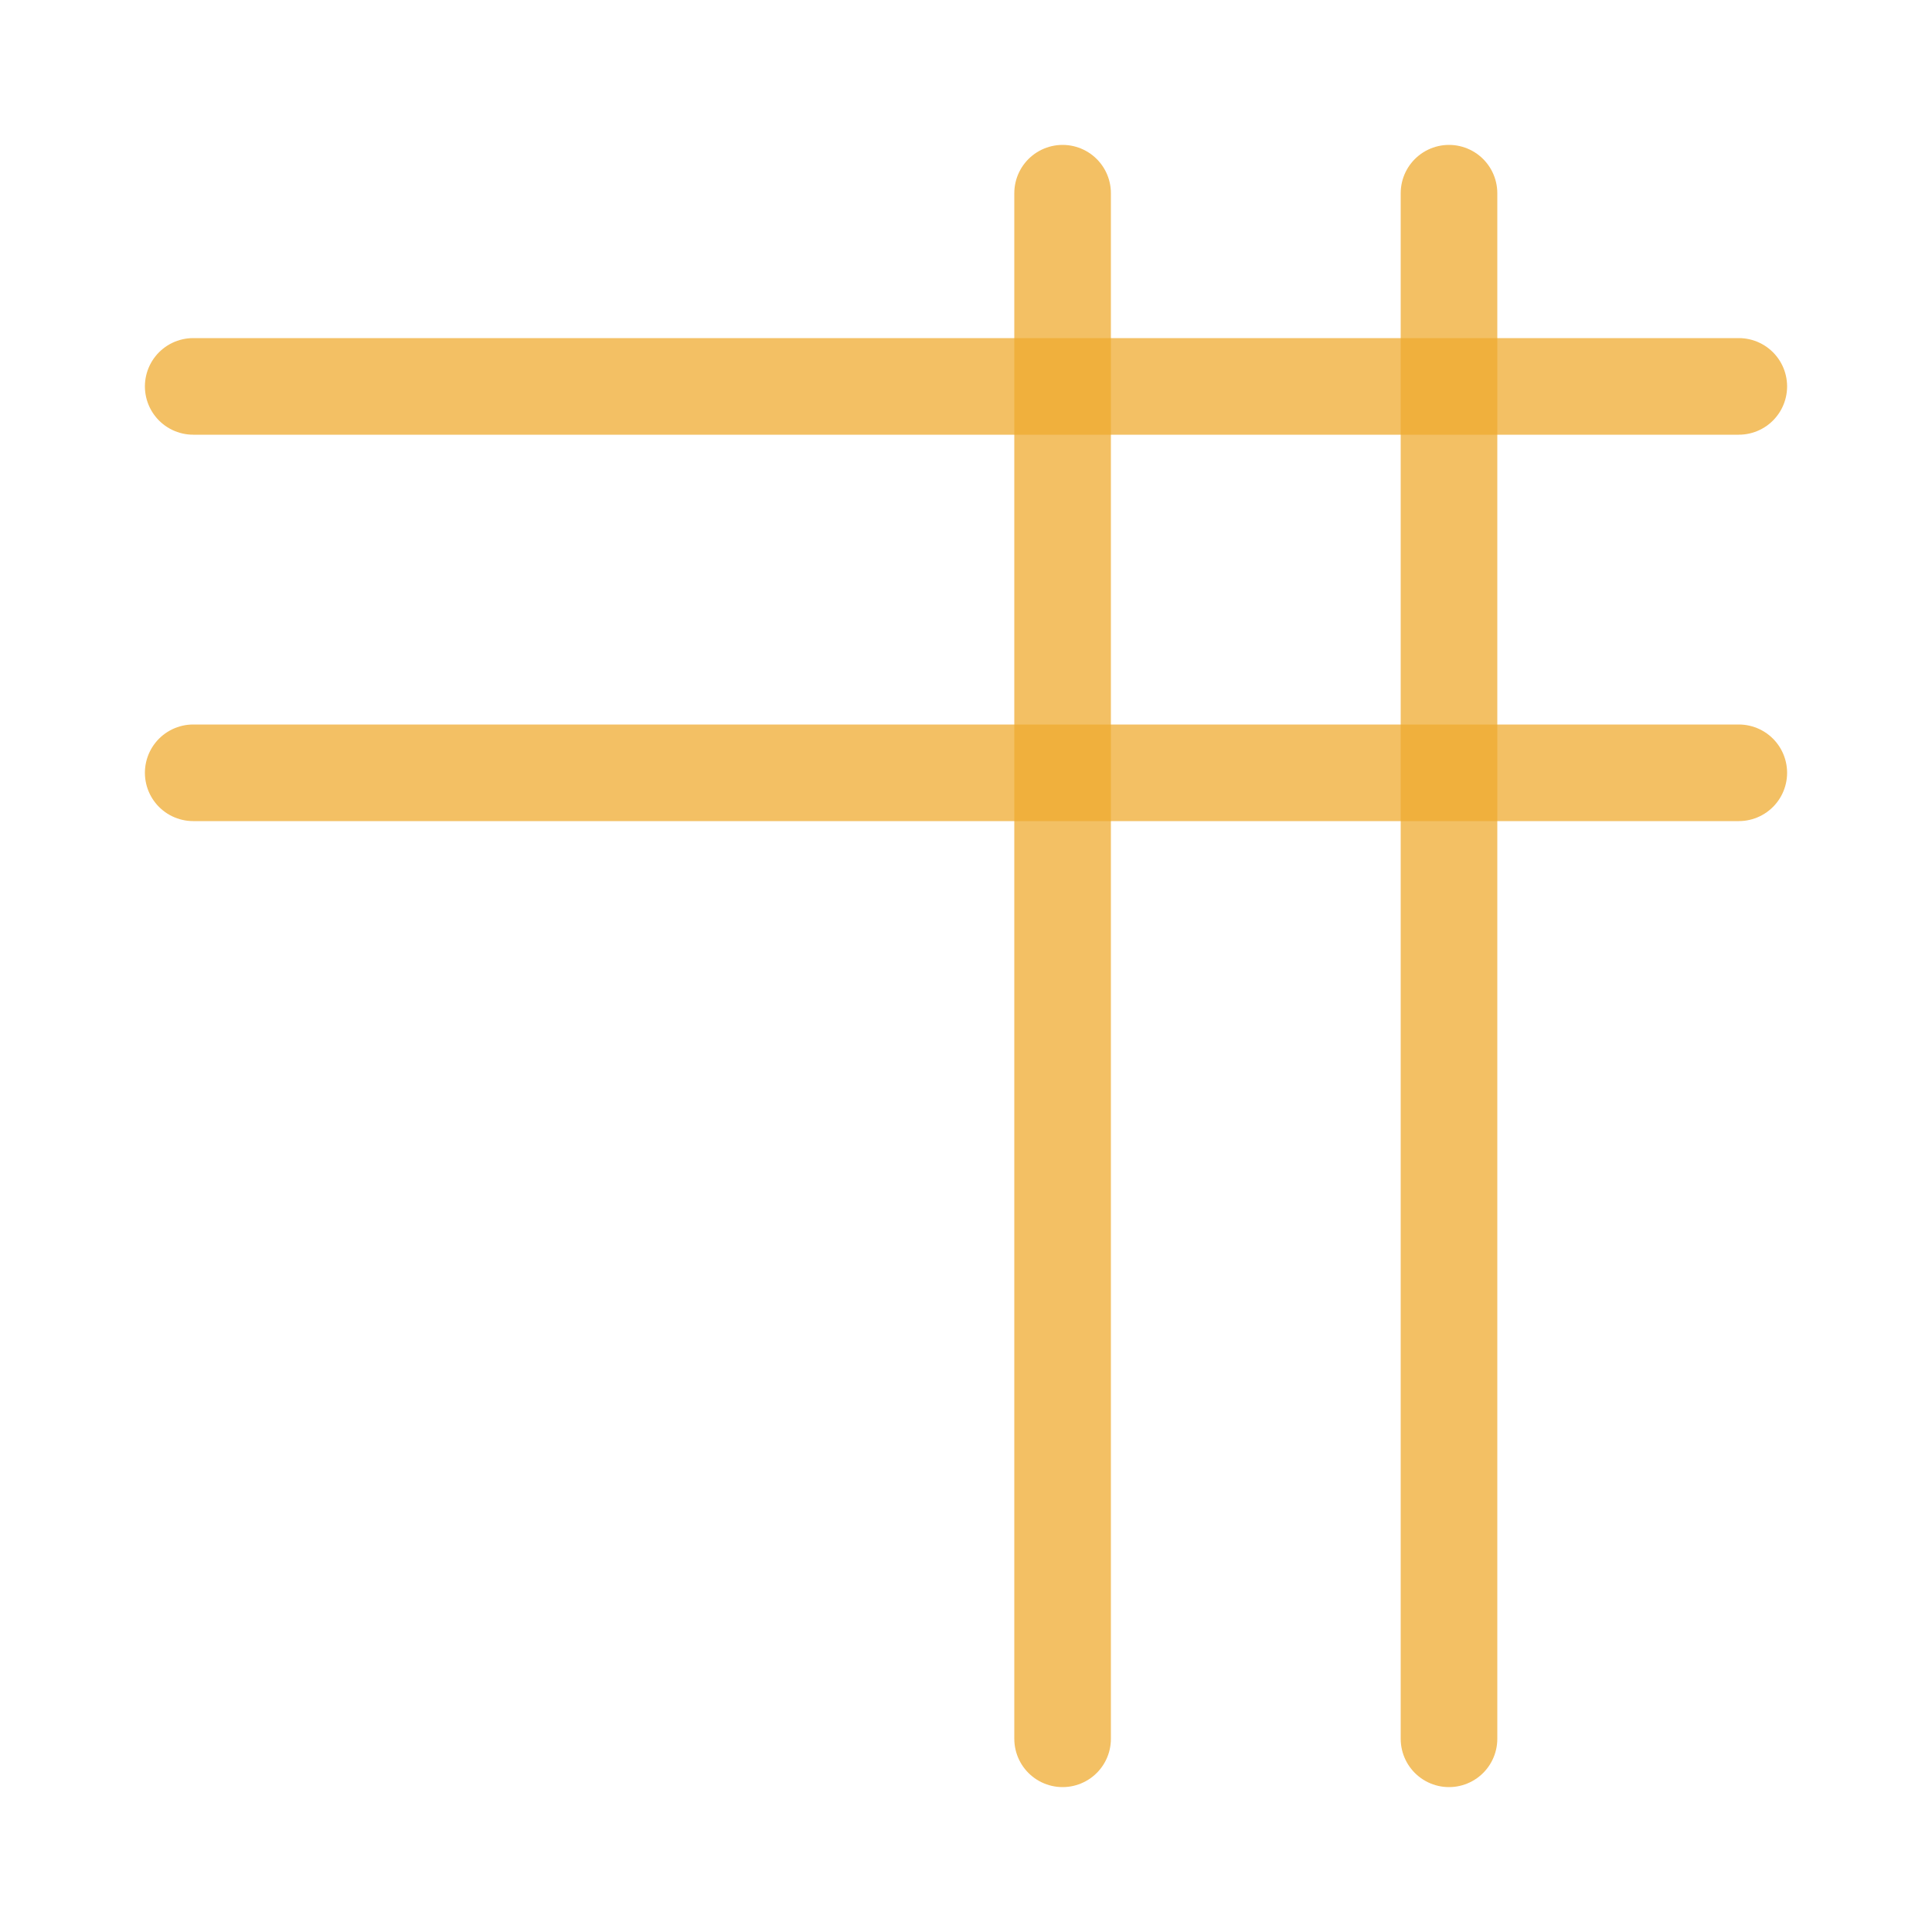
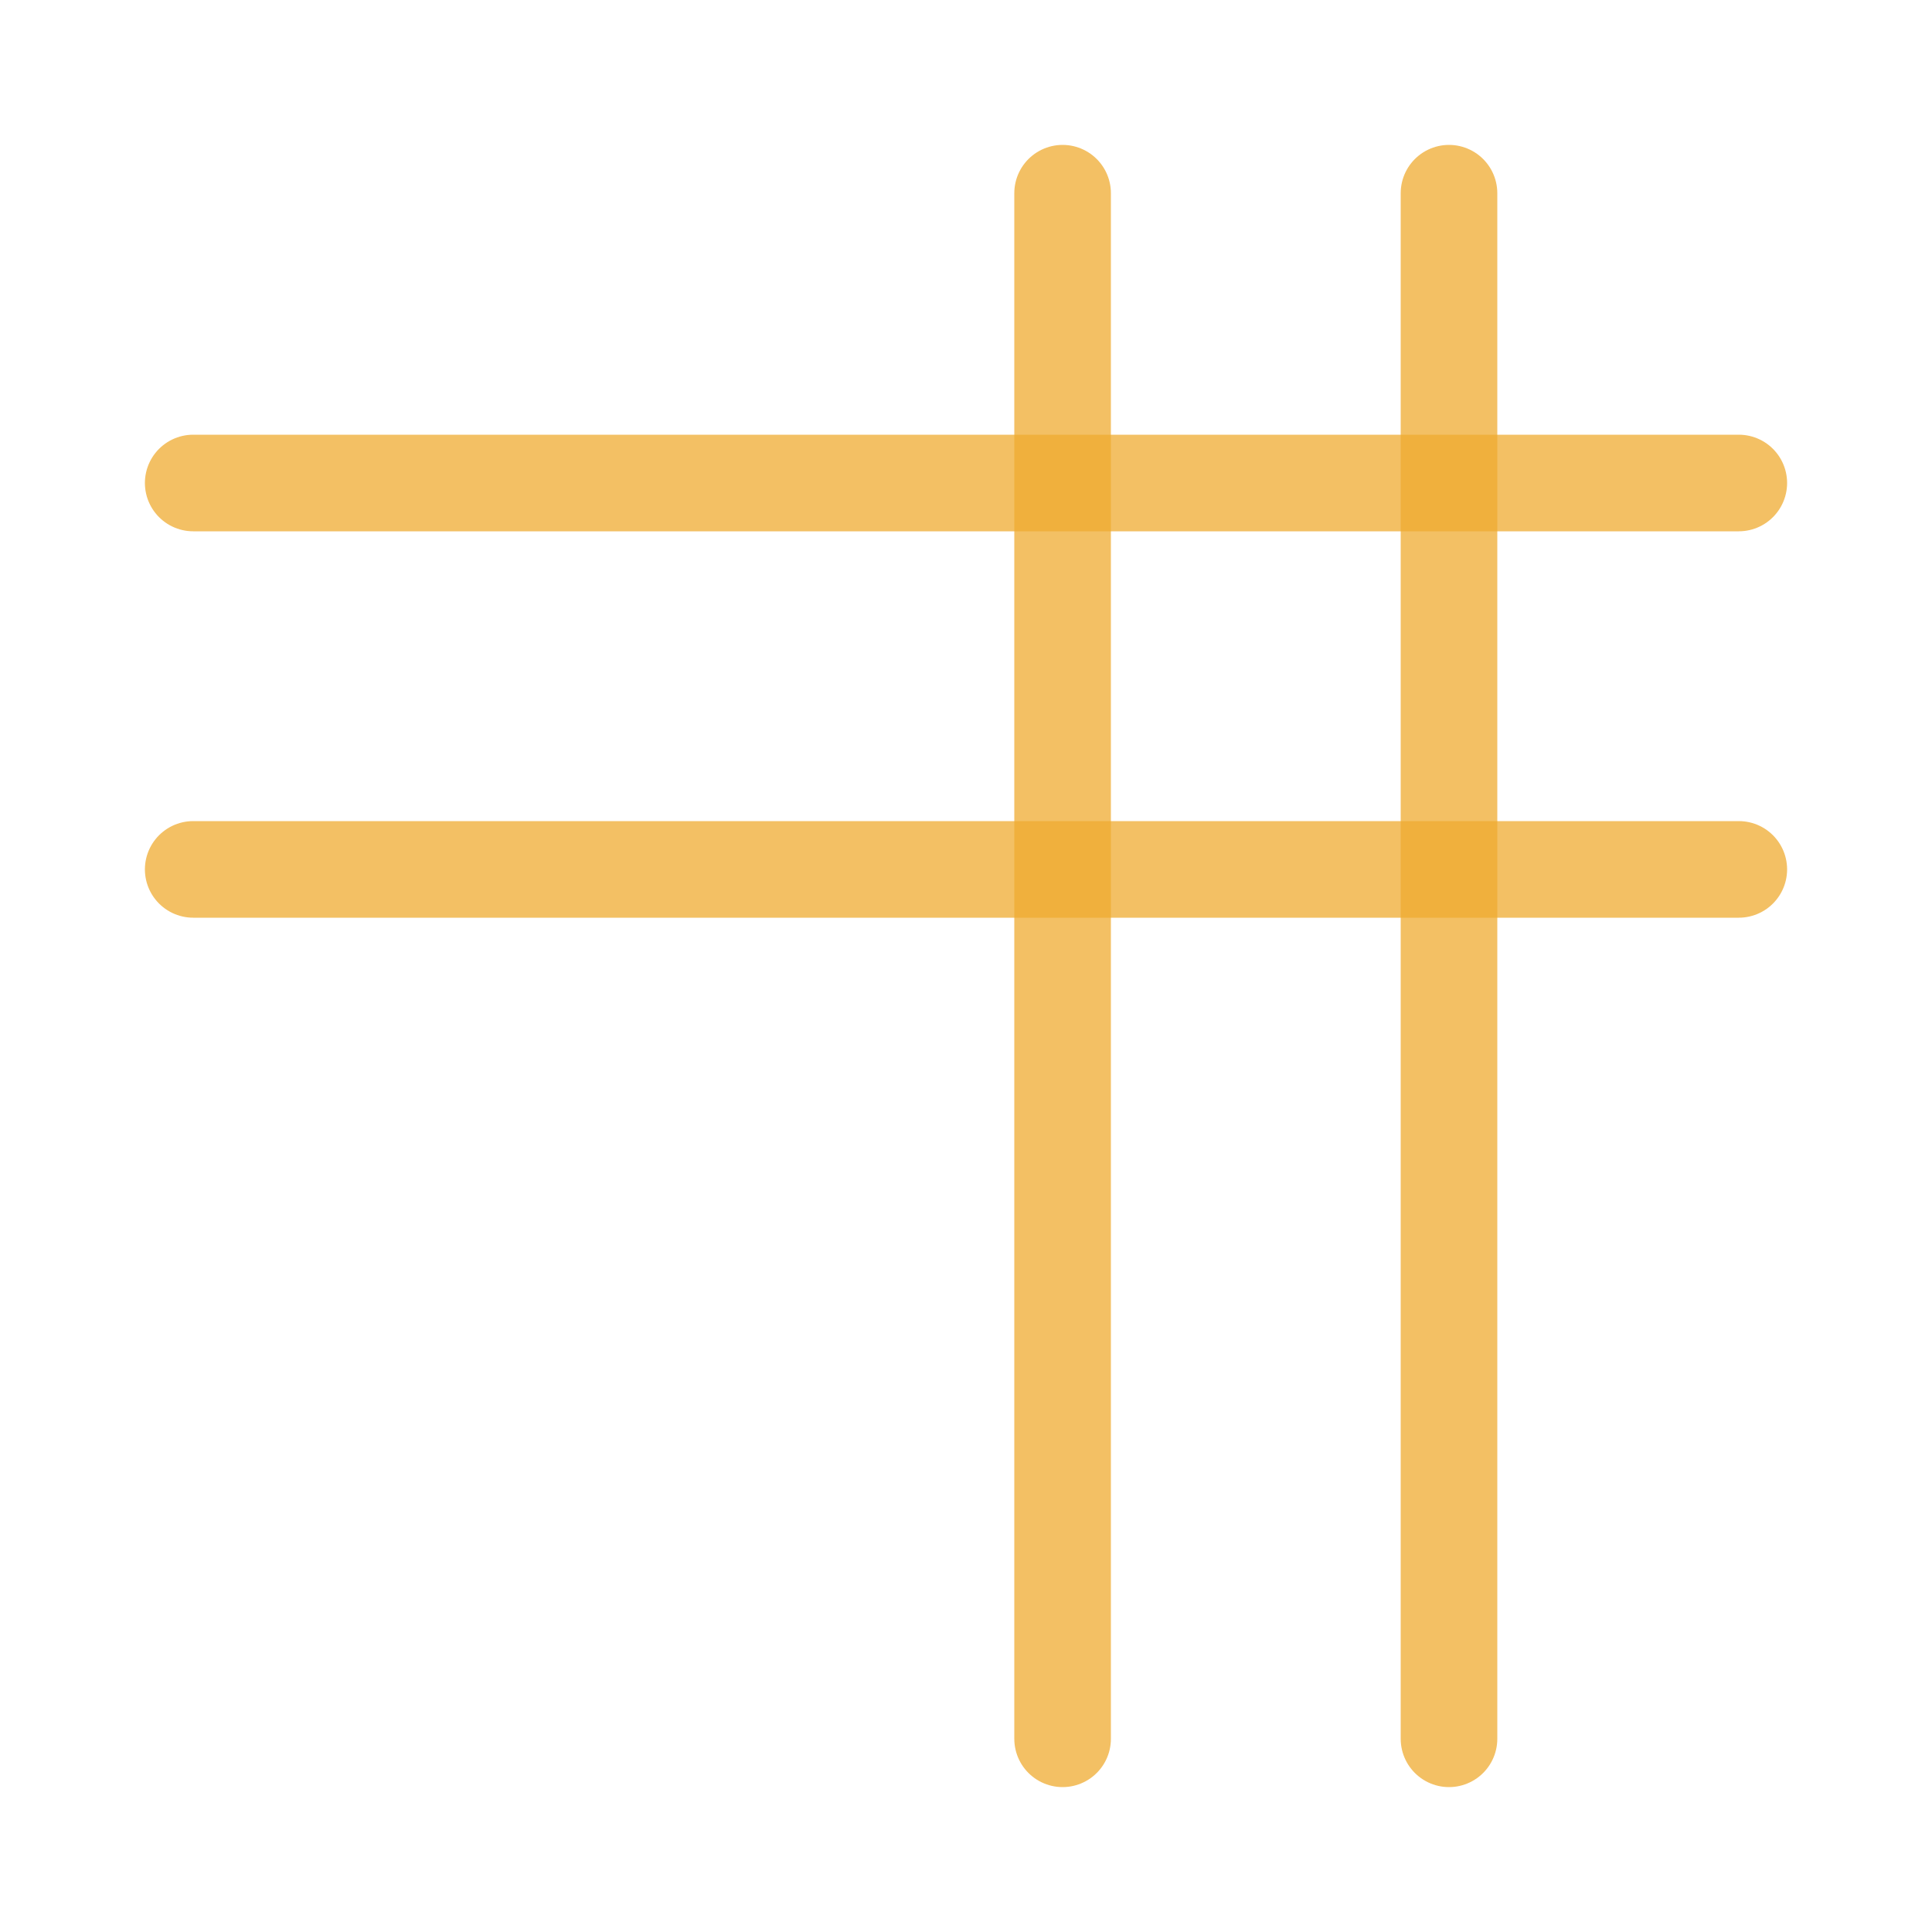
<svg xmlns="http://www.w3.org/2000/svg" xmlns:xlink="http://www.w3.org/1999/xlink" version="1.1" viewBox="0 0 100 100">
  <style>
        path{
            fill: none;
            stroke: #EEAA31;
            stroke-width: 5px;
            stroke-linecap: round;
            stroke-linejoin: miter;
            stroke-opacity: 0.75;
        }
    </style>
  <defs>
    <path id="base" d="m 0 0 L 0 80" />
  </defs>
  <use xlink:href="#base" x="55" y="10" />
  <use xlink:href="#base" x="75" y="10" />
-   <use xlink:href="#base" x="-20" y="10" transform="rotate(-90 0 0)" id="hbase" />
+   <use xlink:href="#base" x="-25" y="10" transform="rotate(-90 0 0)" id="hbase" />
  <use xlink:href="#hbase" y="20" />
</svg>
